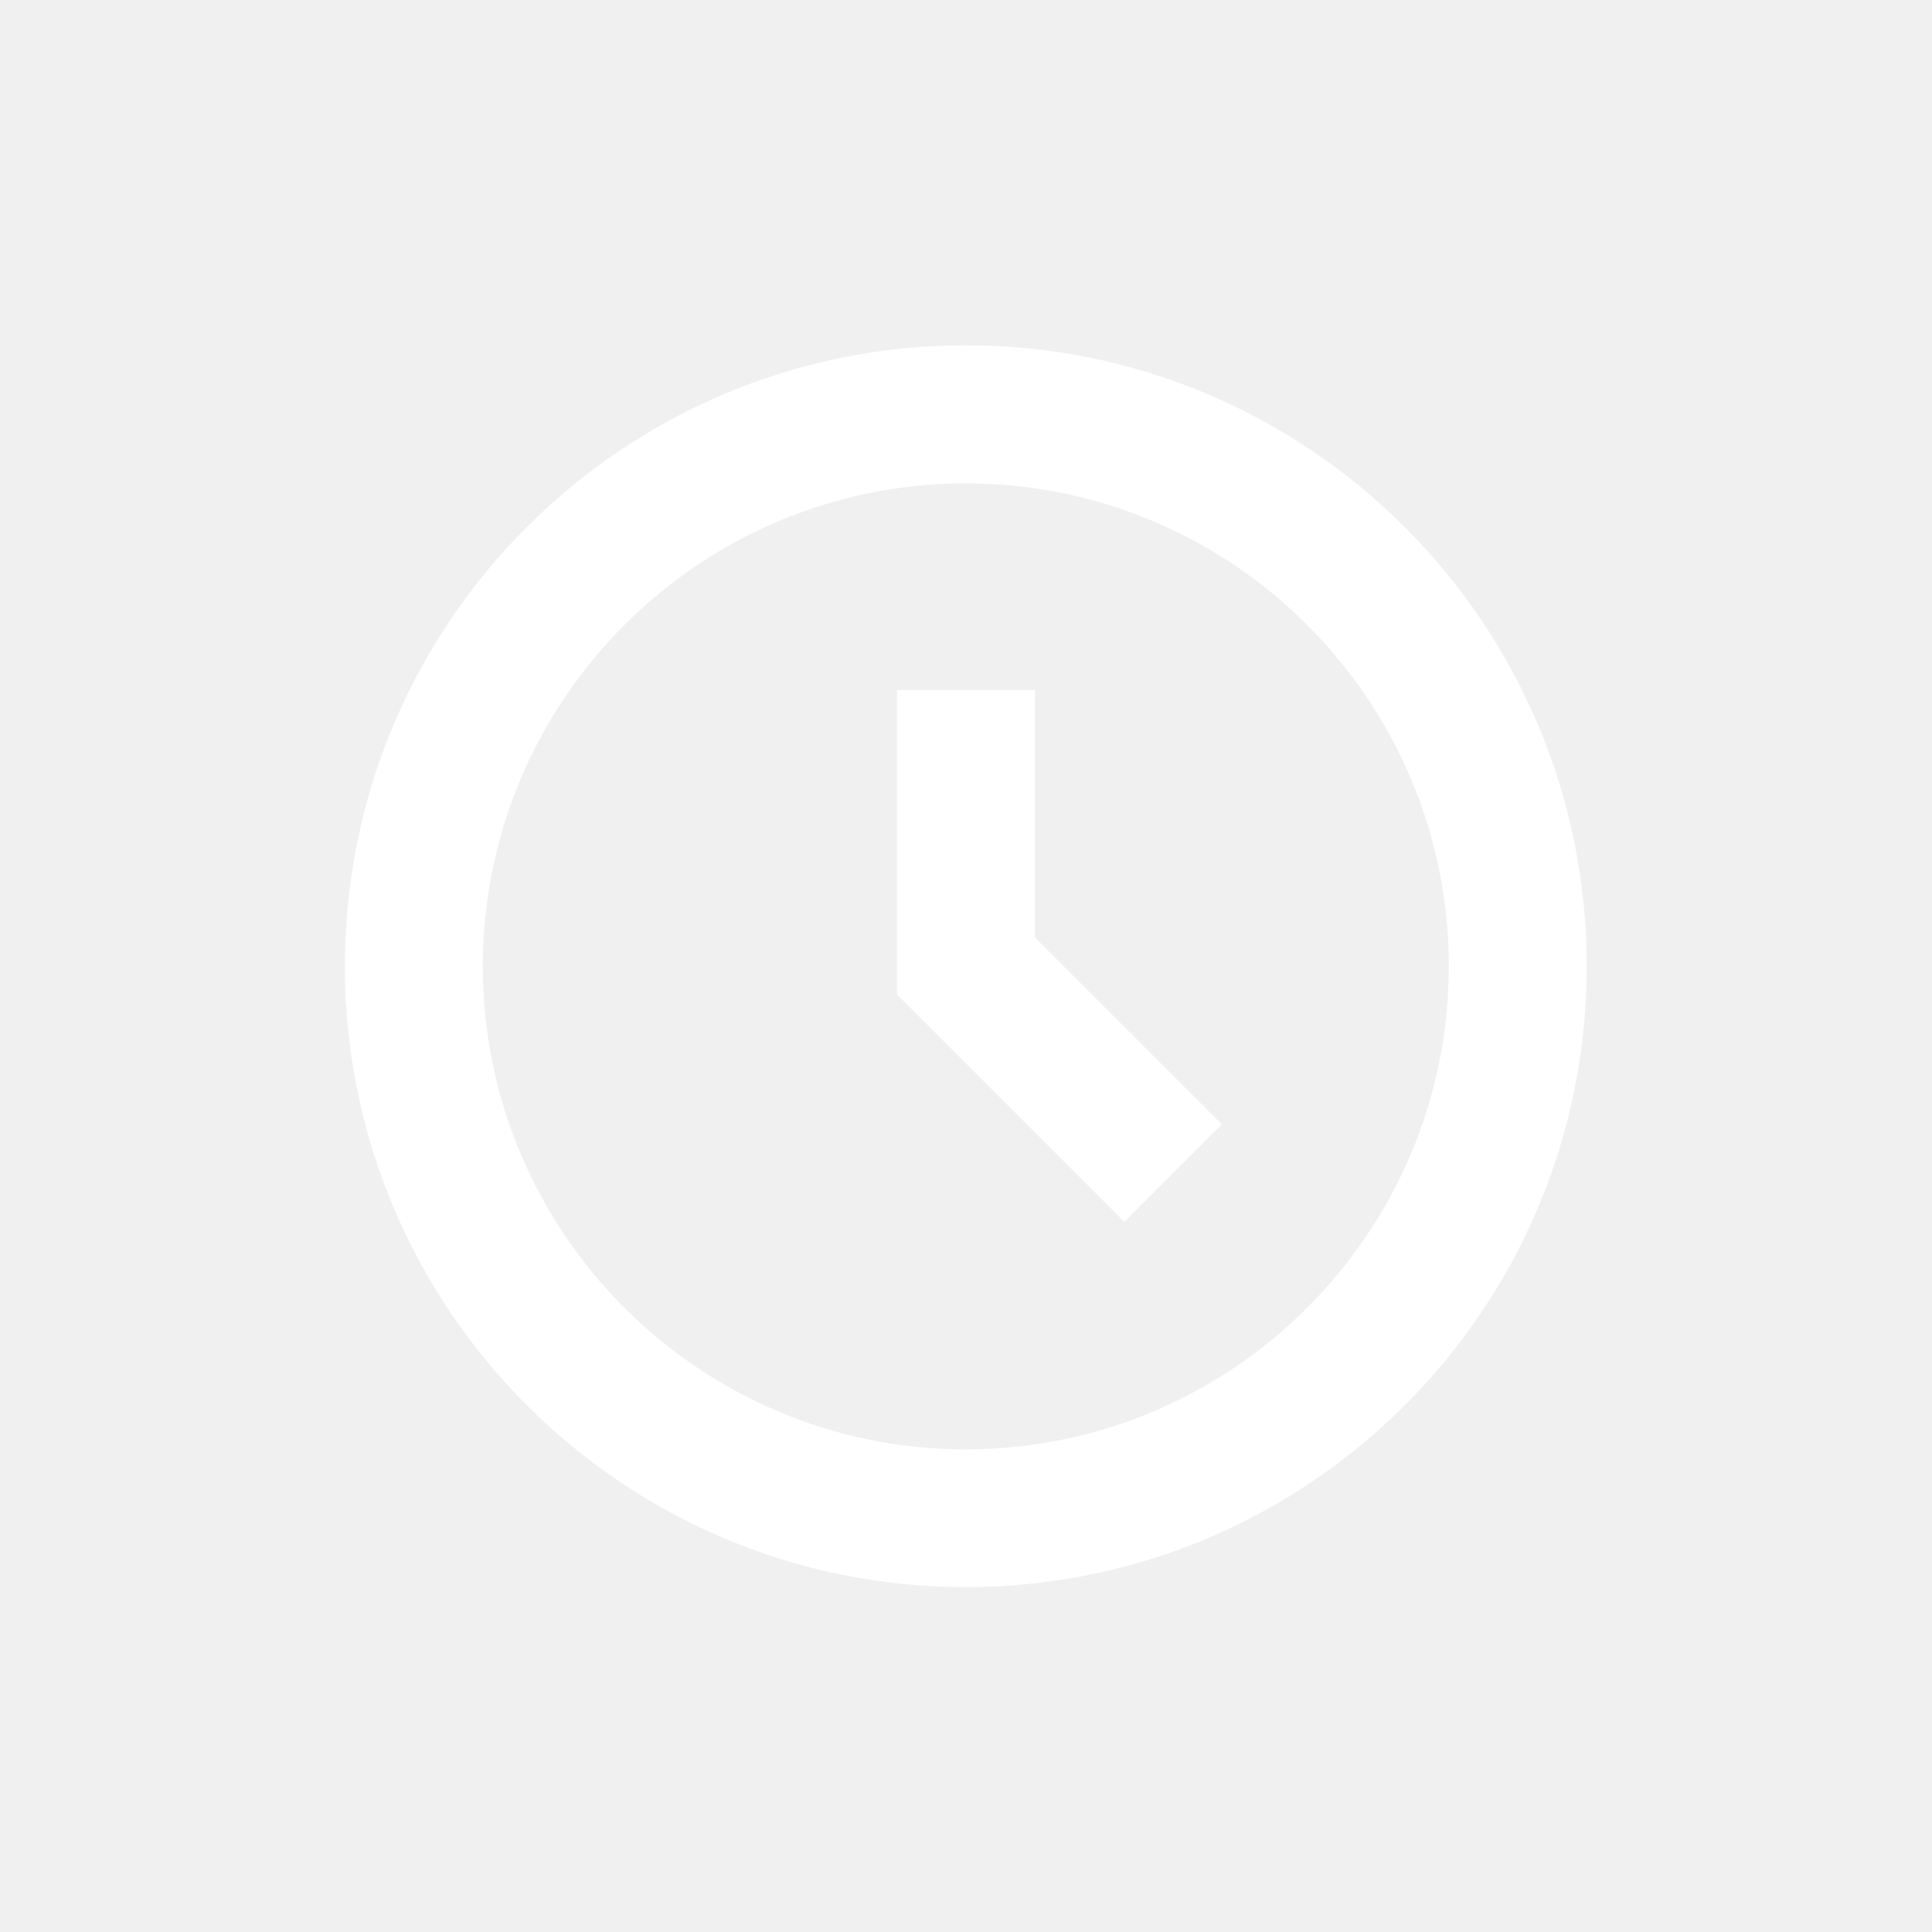
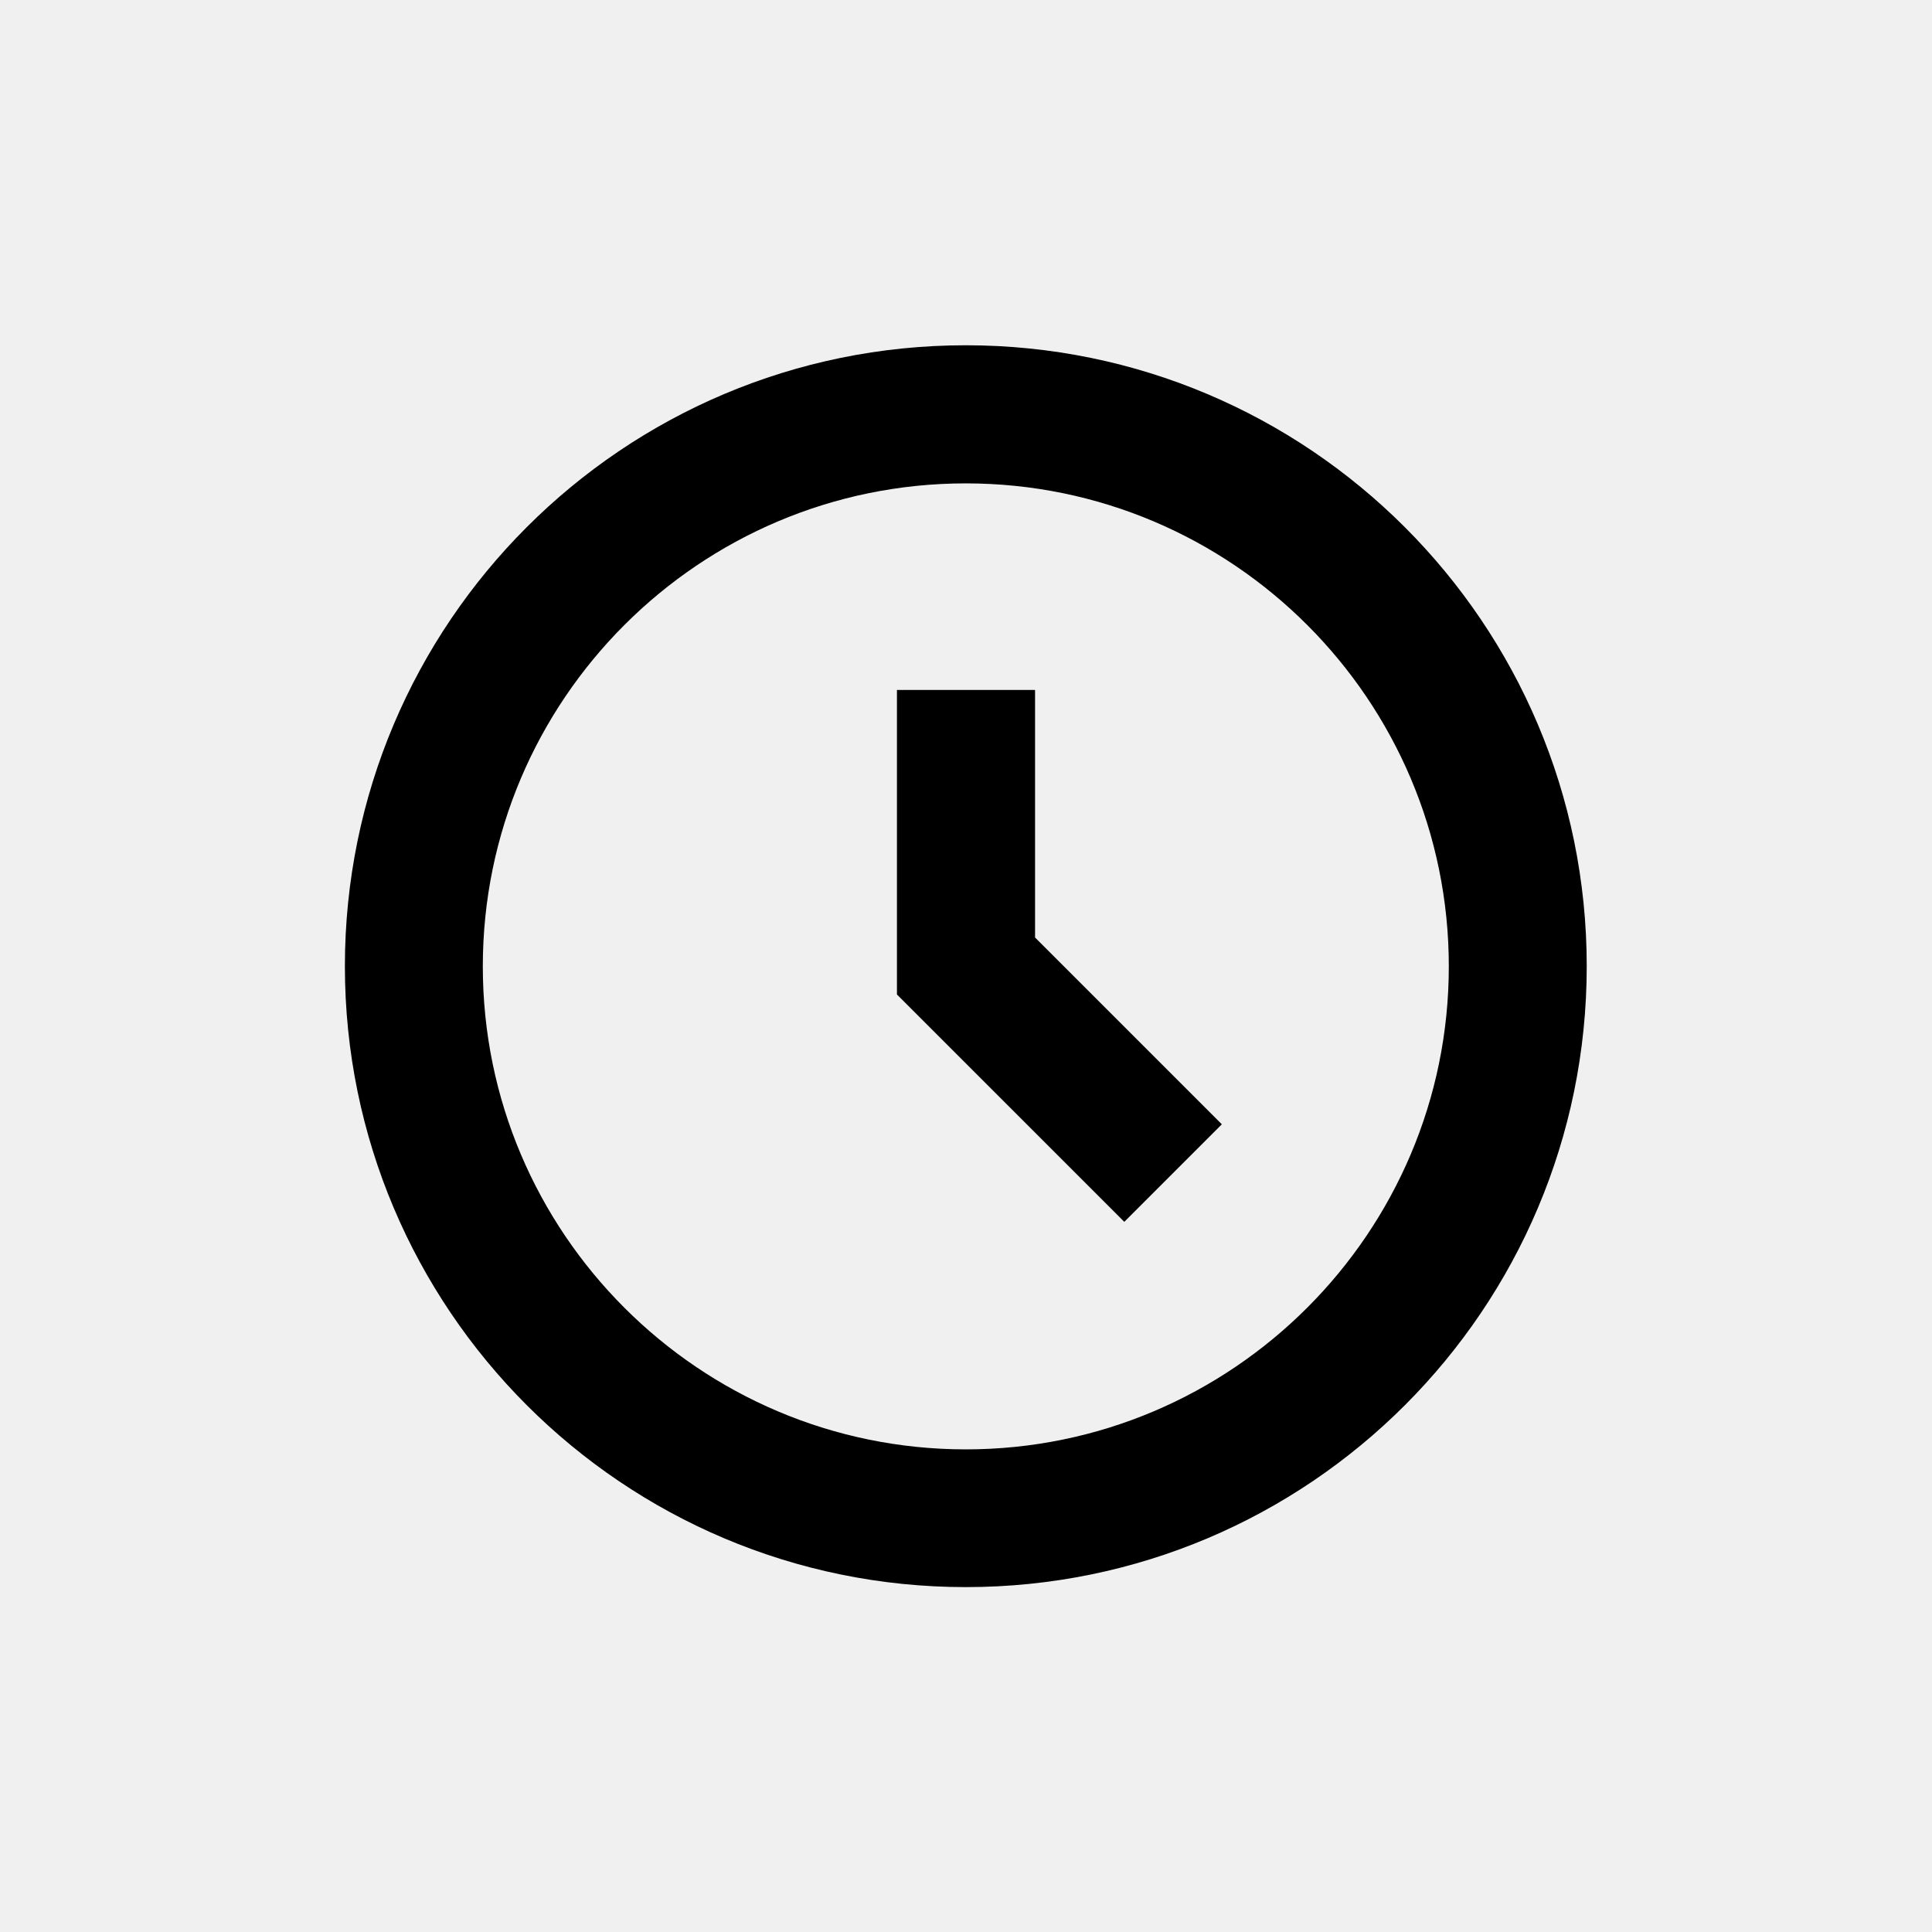
- <svg xmlns="http://www.w3.org/2000/svg" viewBox="0 0 1024 1024" version="1.1" fill="#FFFFFF">
+ <svg xmlns="http://www.w3.org/2000/svg" viewBox="0 0 1024 1024" version="1.1" fill="currentColor">
  <path d="M511.9 183c-181.8 0-329.1 147.4-329.1 329.1s147.4 329.1 329.1 329.1c181.8 0 329.1-147.4 329.1-329.1S693.6 183 511.9 183z m0 585.2c-141.2 0-256-114.8-256-256s114.8-256 256-256 256 114.8 256 256-114.9 256-256 256z" />
  <path d="M548.6 365.7h-73.2v161.4l120.5 120.5 51.7-51.7-99-99z" />
</svg>
